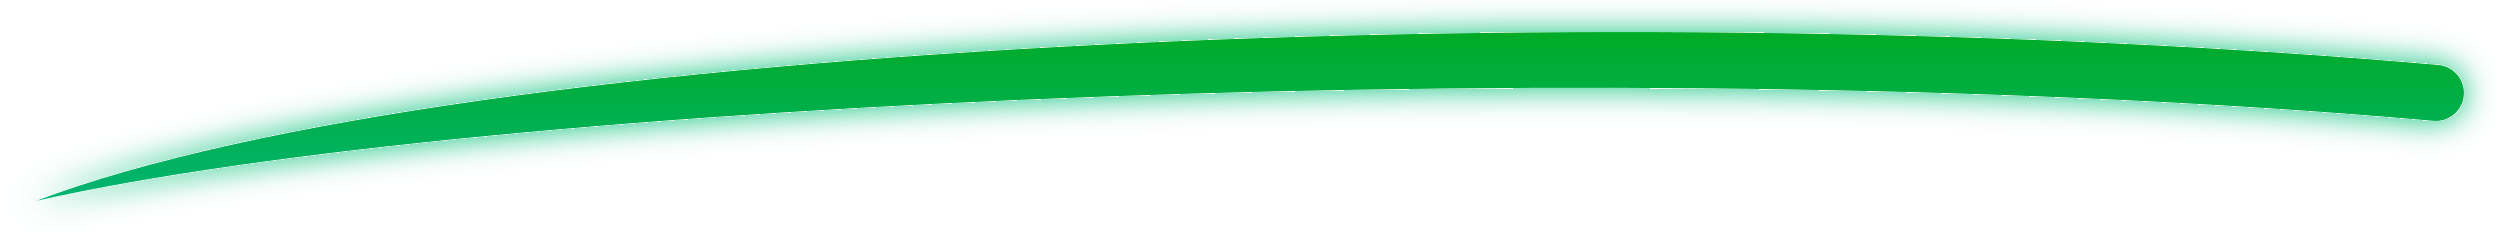
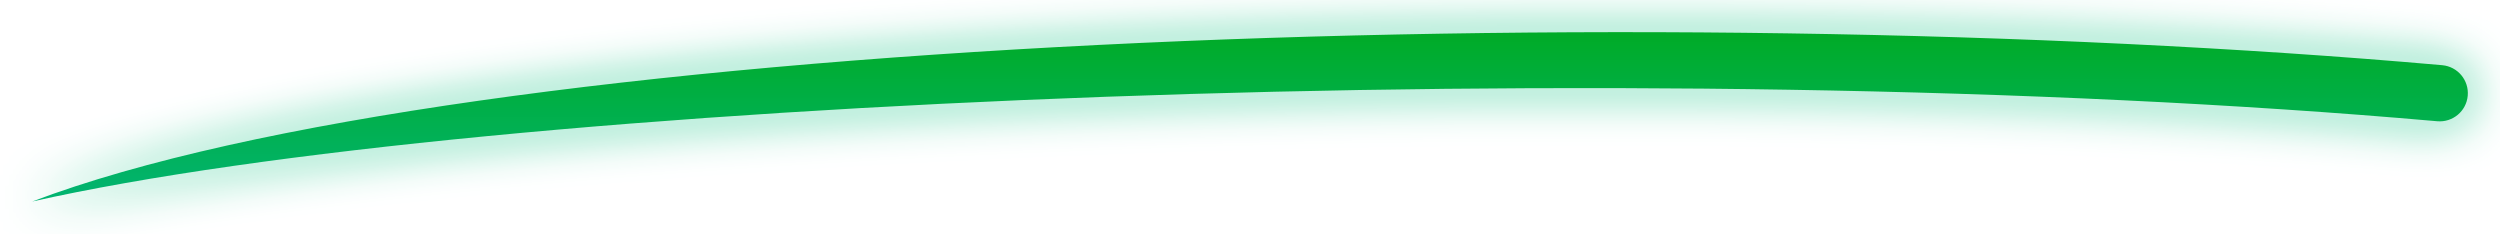
- <svg xmlns="http://www.w3.org/2000/svg" width="312" height="30" viewBox="0 0 312 30" fill="none">
+ <svg xmlns="http://www.w3.org/2000/svg" width="311" height="30" viewBox="0 0 311 30" fill="none">
  <g filter="url(#filter0_d_172_19958)">
-     <path d="M303.692 15.083C204.476 6.317 61 12.398 4.5 25.07C58.5 4.57 204.324 -0.723 304.308 8.11C306.233 8.281 307.656 9.979 307.486 11.905C307.316 13.83 305.617 15.253 303.692 15.083Z" fill="url(#paint0_linear_172_19958)" />
+     <path d="M303.192 15.083C203.976 6.317 60.5 12.398 4 25.07C58 4.57 203.824 -0.723 303.808 8.11C305.733 8.281 307.156 9.979 306.986 11.905C306.816 13.83 305.117 15.253 303.192 15.083Z" fill="url(#paint0_linear_172_19958)" />
  </g>
  <defs>
-     <filter id="filter0_d_172_19958" x="0.5" y="0" width="311" height="29.07" filterUnits="userSpaceOnUse" color-interpolation-filters="sRGB">
+     <filter id="filter0_d_172_19958" x="0" y="0" width="311" height="29.07" filterUnits="userSpaceOnUse" color-interpolation-filters="sRGB">
      <feFlood flood-opacity="0" result="BackgroundImageFix" />
-       <feColorMatrix in="SourceAlpha" type="matrix" values="0 0 0 0 0 0 0 0 0 0 0 0 0 0 0 0 0 0 127 0" result="hardAlpha" />
-       <feOffset />
-       <feGaussianBlur stdDeviation="2" />
+       <feColorMatrix in="SourceAlpha" type="matrix" values="0 0 0 0 0 0 0 0 0 0 0 0 0 0 0 0 0 0 127 0" />
+       <feOffset dx="0" dy="0" />
+       <feGaussianBlur stdDeviation="3" />
      <feComposite in2="hardAlpha" operator="out" />
-       <feColorMatrix type="matrix" values="0 0 0 0 0.056 0 0 0 0 0.76 0 0 0 0 0.504 0 0 0 1 0" />
+       <feColorMatrix type="matrix" values="0 0 0 0 0.055 0 0 0 0 0.761 0 0 0 0 0.506 0 0 0 1 0" />
      <feBlend mode="normal" in2="BackgroundImageFix" result="effect1_dropShadow_172_19958" />
      <feBlend mode="normal" in="SourceGraphic" in2="effect1_dropShadow_172_19958" result="shape" />
    </filter>
-     <linearGradient id="paint0_linear_172_19958" x1="156" y1="4" x2="156" y2="25.07" gradientUnits="userSpaceOnUse">
+     <linearGradient id="paint0_linear_172_19958" x1="155.5" y1="4" x2="155.5" y2="25.07" gradientUnits="userSpaceOnUse">
      <stop stop-color="#00AB26" />
      <stop offset="1" stop-color="#01B473" />
    </linearGradient>
  </defs>
</svg>
